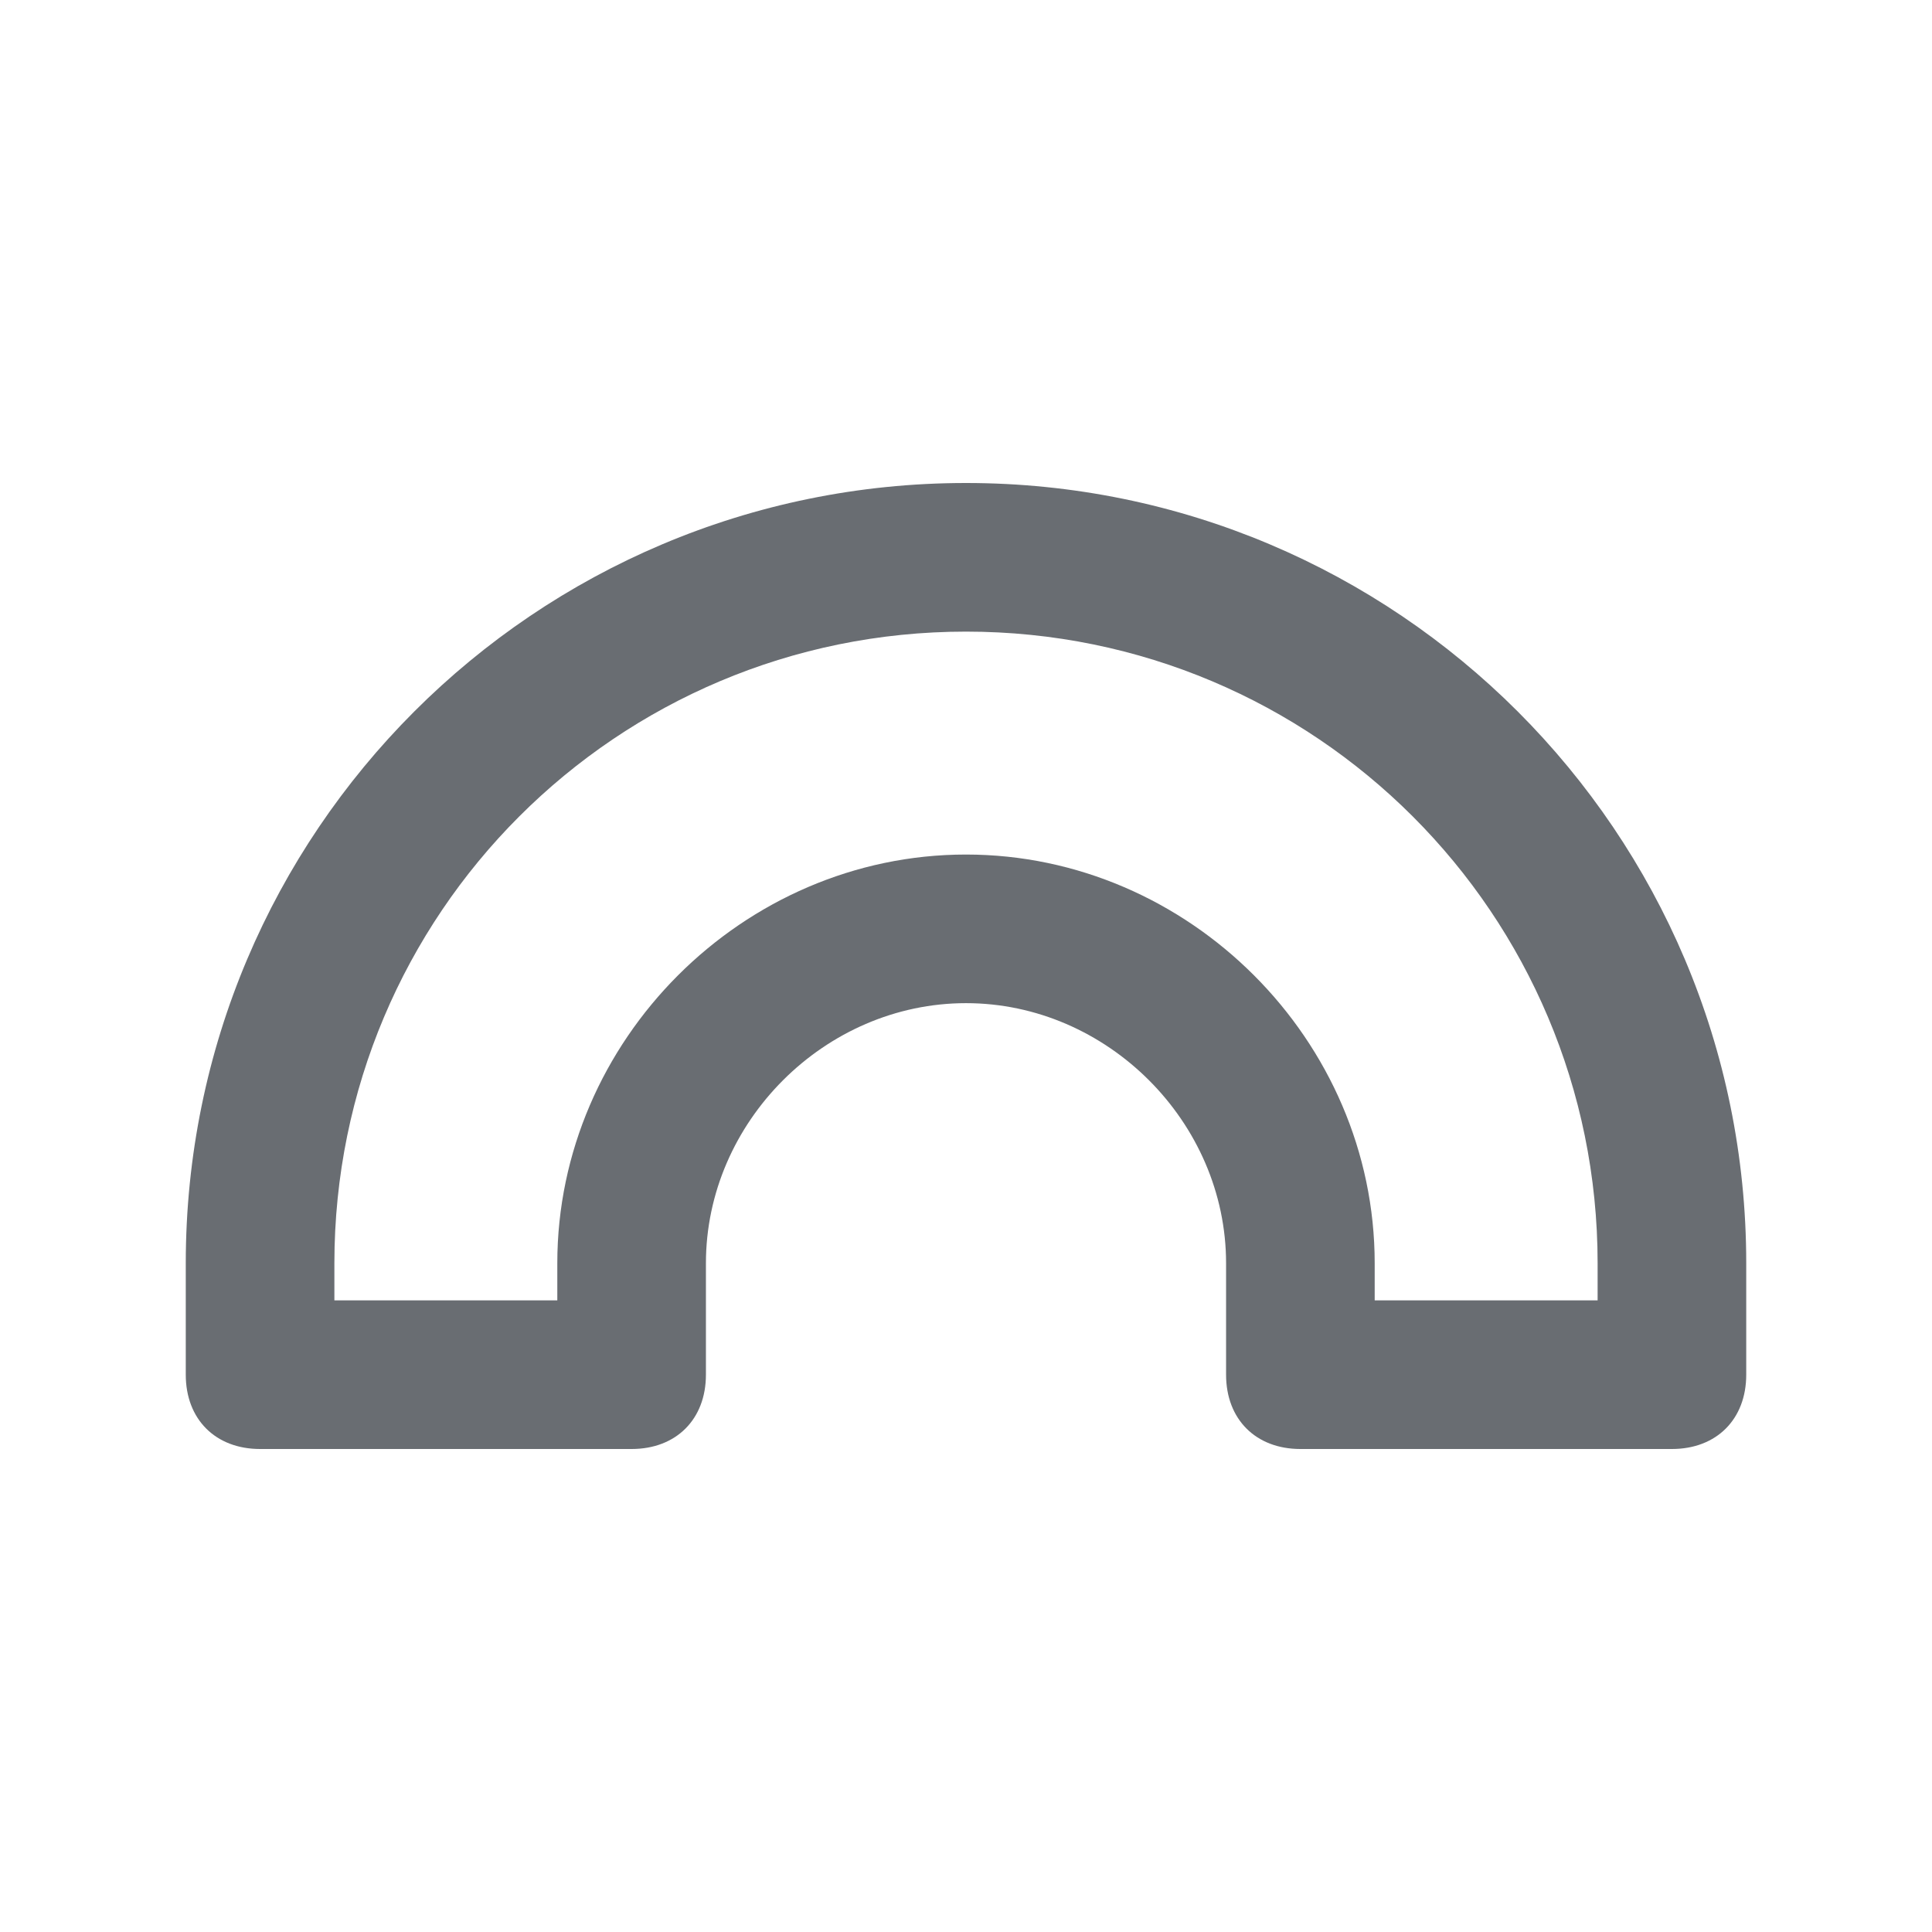
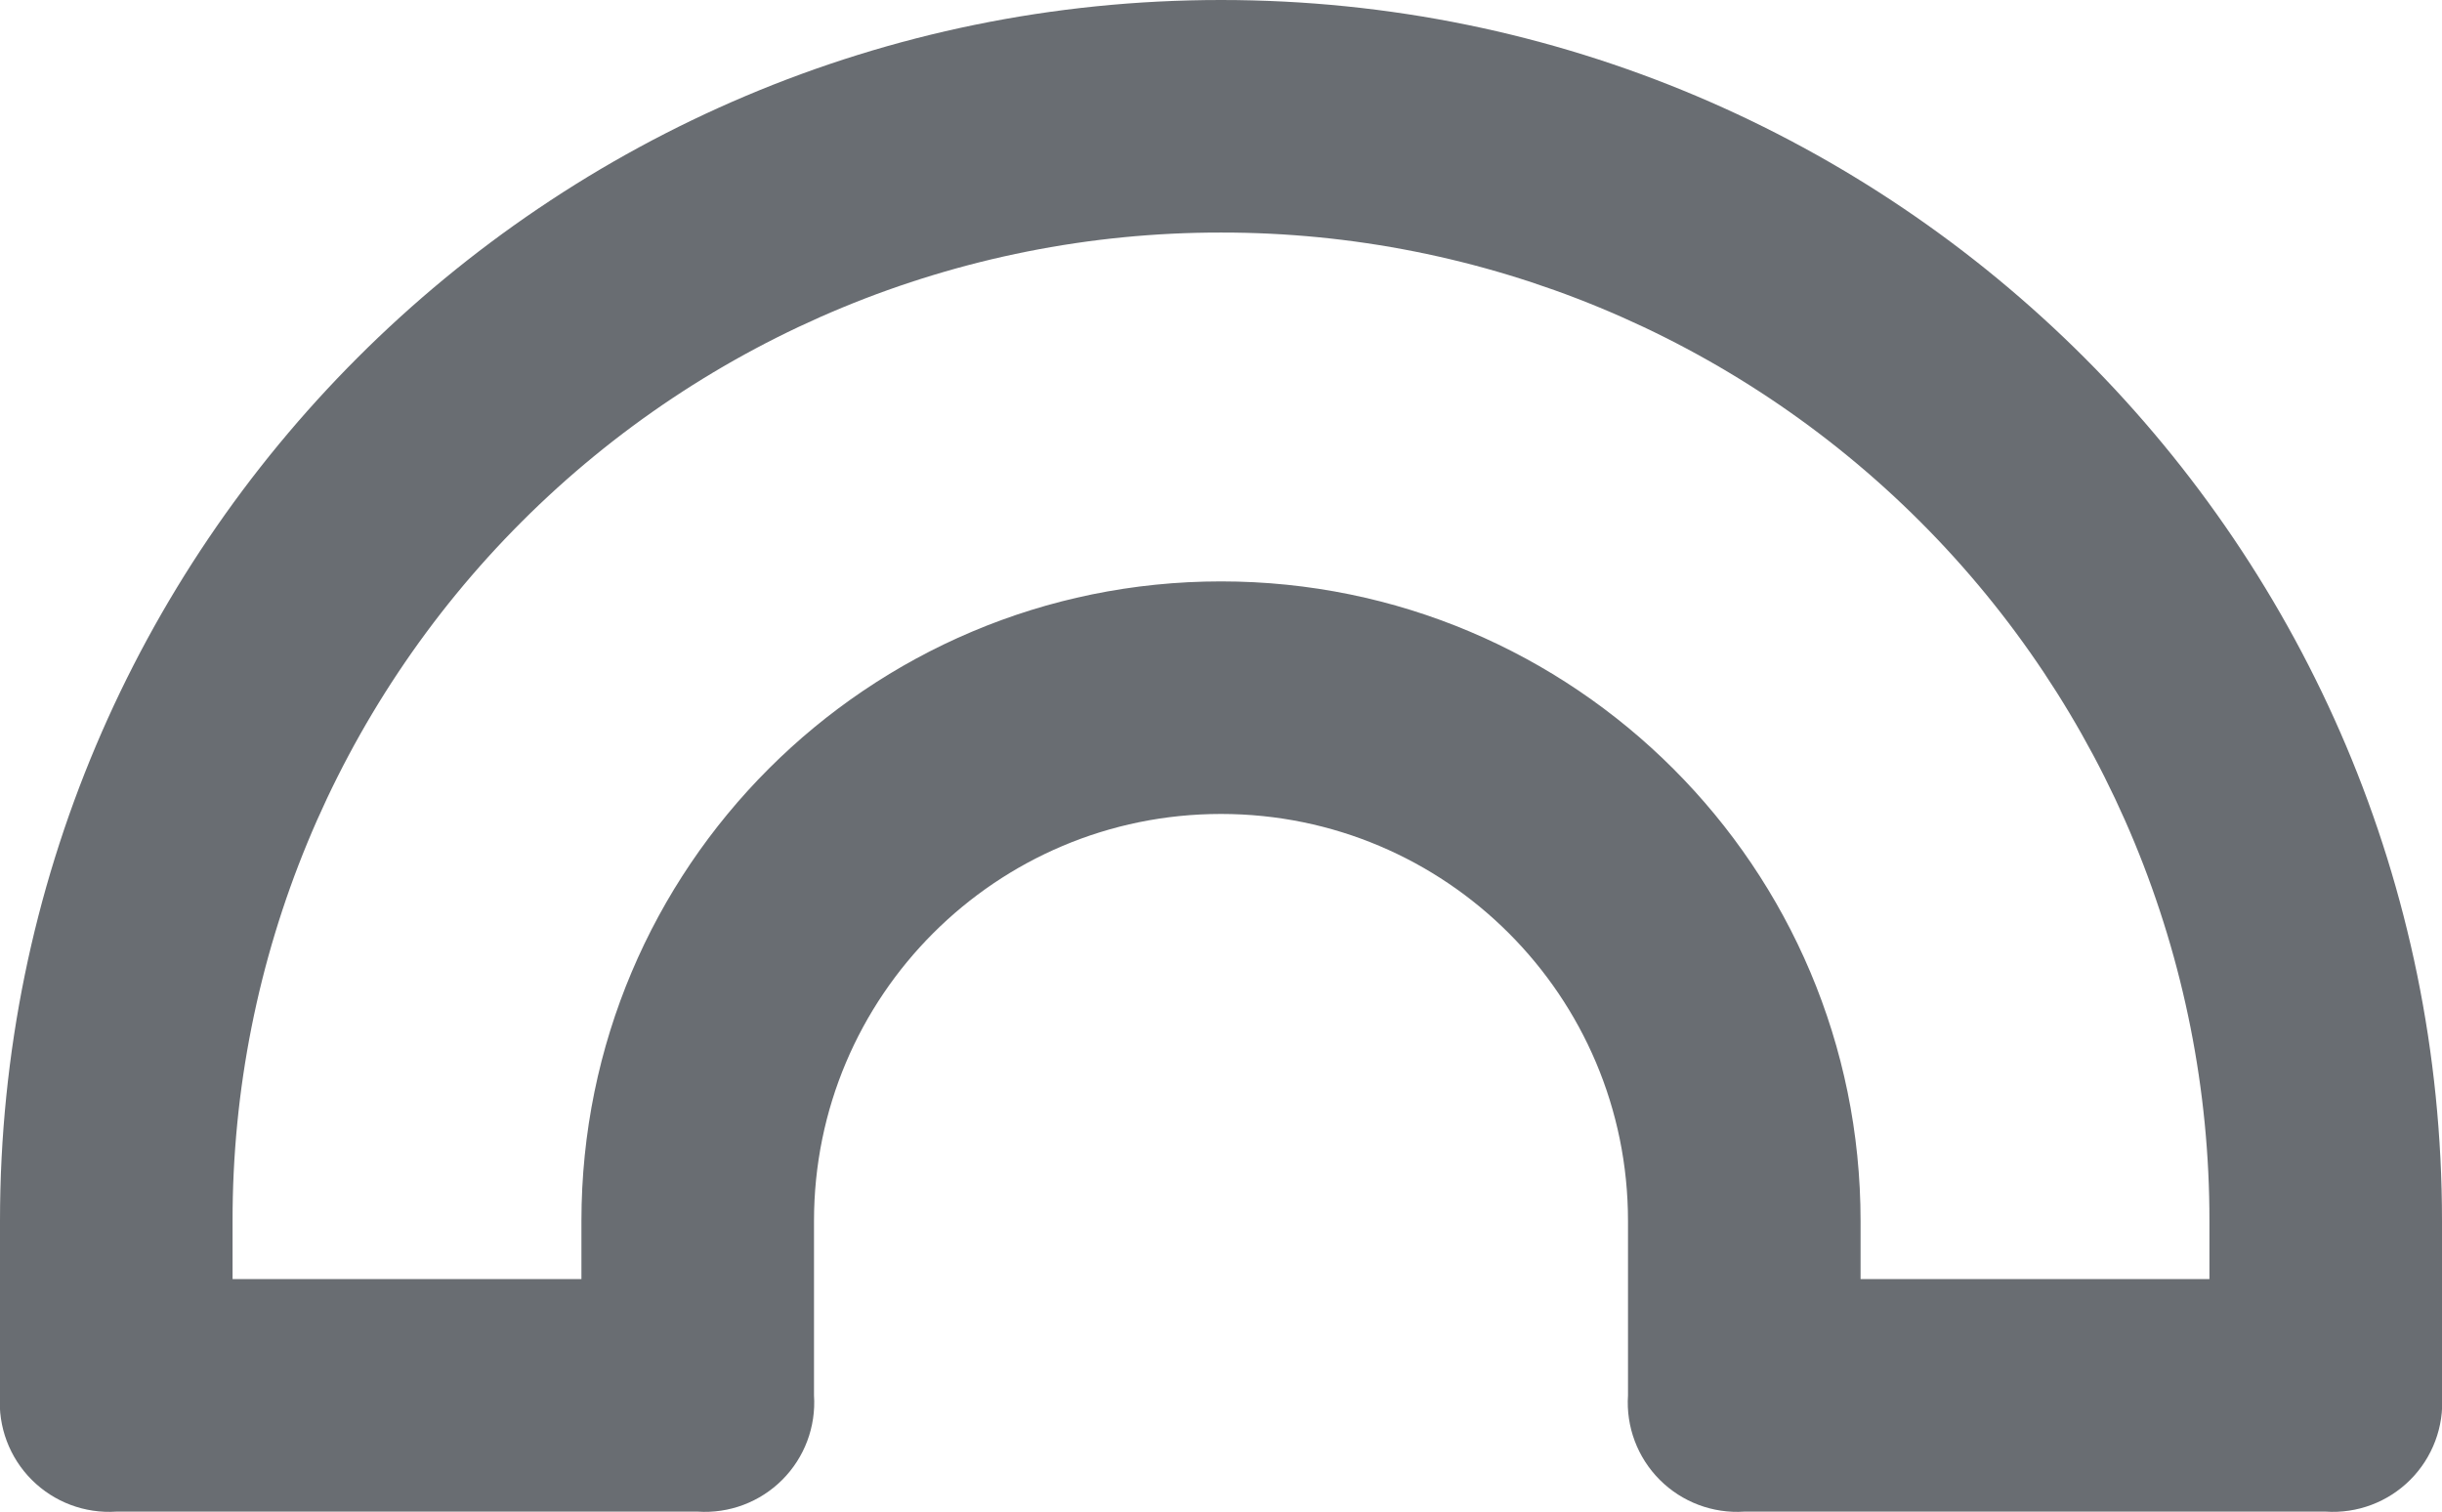
- <svg xmlns="http://www.w3.org/2000/svg" version="1.1" id="Layer_1" x="0px" y="0px" viewBox="0 0 26 26" enable-background="new 0 0 26 26" xml:space="preserve">
-   <path fill-rule="evenodd" clip-rule="evenodd" fill="#696D72" d="M23.5,18.5c0,0.6-0.4,1-1,1h-5c-0.6,0-1-0.4-1-1l0,0  c0-0.4,0-1,0-1.5c0-1.9-1.6-3.5-3.5-3.5S9.5,15.1,9.5,17c0,0.5,0,1,0,1.5l0,0c0,0.6-0.4,1-1,1h-5c-0.6,0-1-0.4-1-1  c0-0.1,0-1.1,0-1.5C2.5,11.2,7.2,6.5,13,6.5S23.5,11.2,23.5,17C23.5,17.4,23.5,18.4,23.5,18.5z M13,8.5c-4.7,0-8.5,3.8-8.5,8.5  c0,0.2,0,0.3,0,0.5h3c0-0.2,0-0.3,0-0.5c0-3,2.5-5.5,5.5-5.5c3,0,5.5,2.5,5.5,5.5c0,0.2,0,0.3,0,0.5h3c0-0.2,0-0.3,0-0.5  C21.5,12.3,17.7,8.5,13,8.5z" />
+ <svg xmlns="http://www.w3.org/2000/svg" viewBox="0 0 21 13">
+   <path d="M23.5,18.5a.94.94,0,0,1-1,1h-5a.94.94,0,0,1-1-1h0V17a3.5,3.5,0,0,0-7,0v1.5h0a.94.94,0,0,1-1,1h-5a.94.94,0,0,1-1-1V17a10.5,10.5,0,0,1,21,0ZM13,8.5A8.49,8.49,0,0,0,4.5,17v.5h3V17a5.5,5.5,0,0,1,11,0v.5h3V17A8.49,8.49,0,0,0,13,8.5Z" transform="translate(-2.5 -6.5)" fill="#696d72" fill-rule="evenodd" />
</svg>
